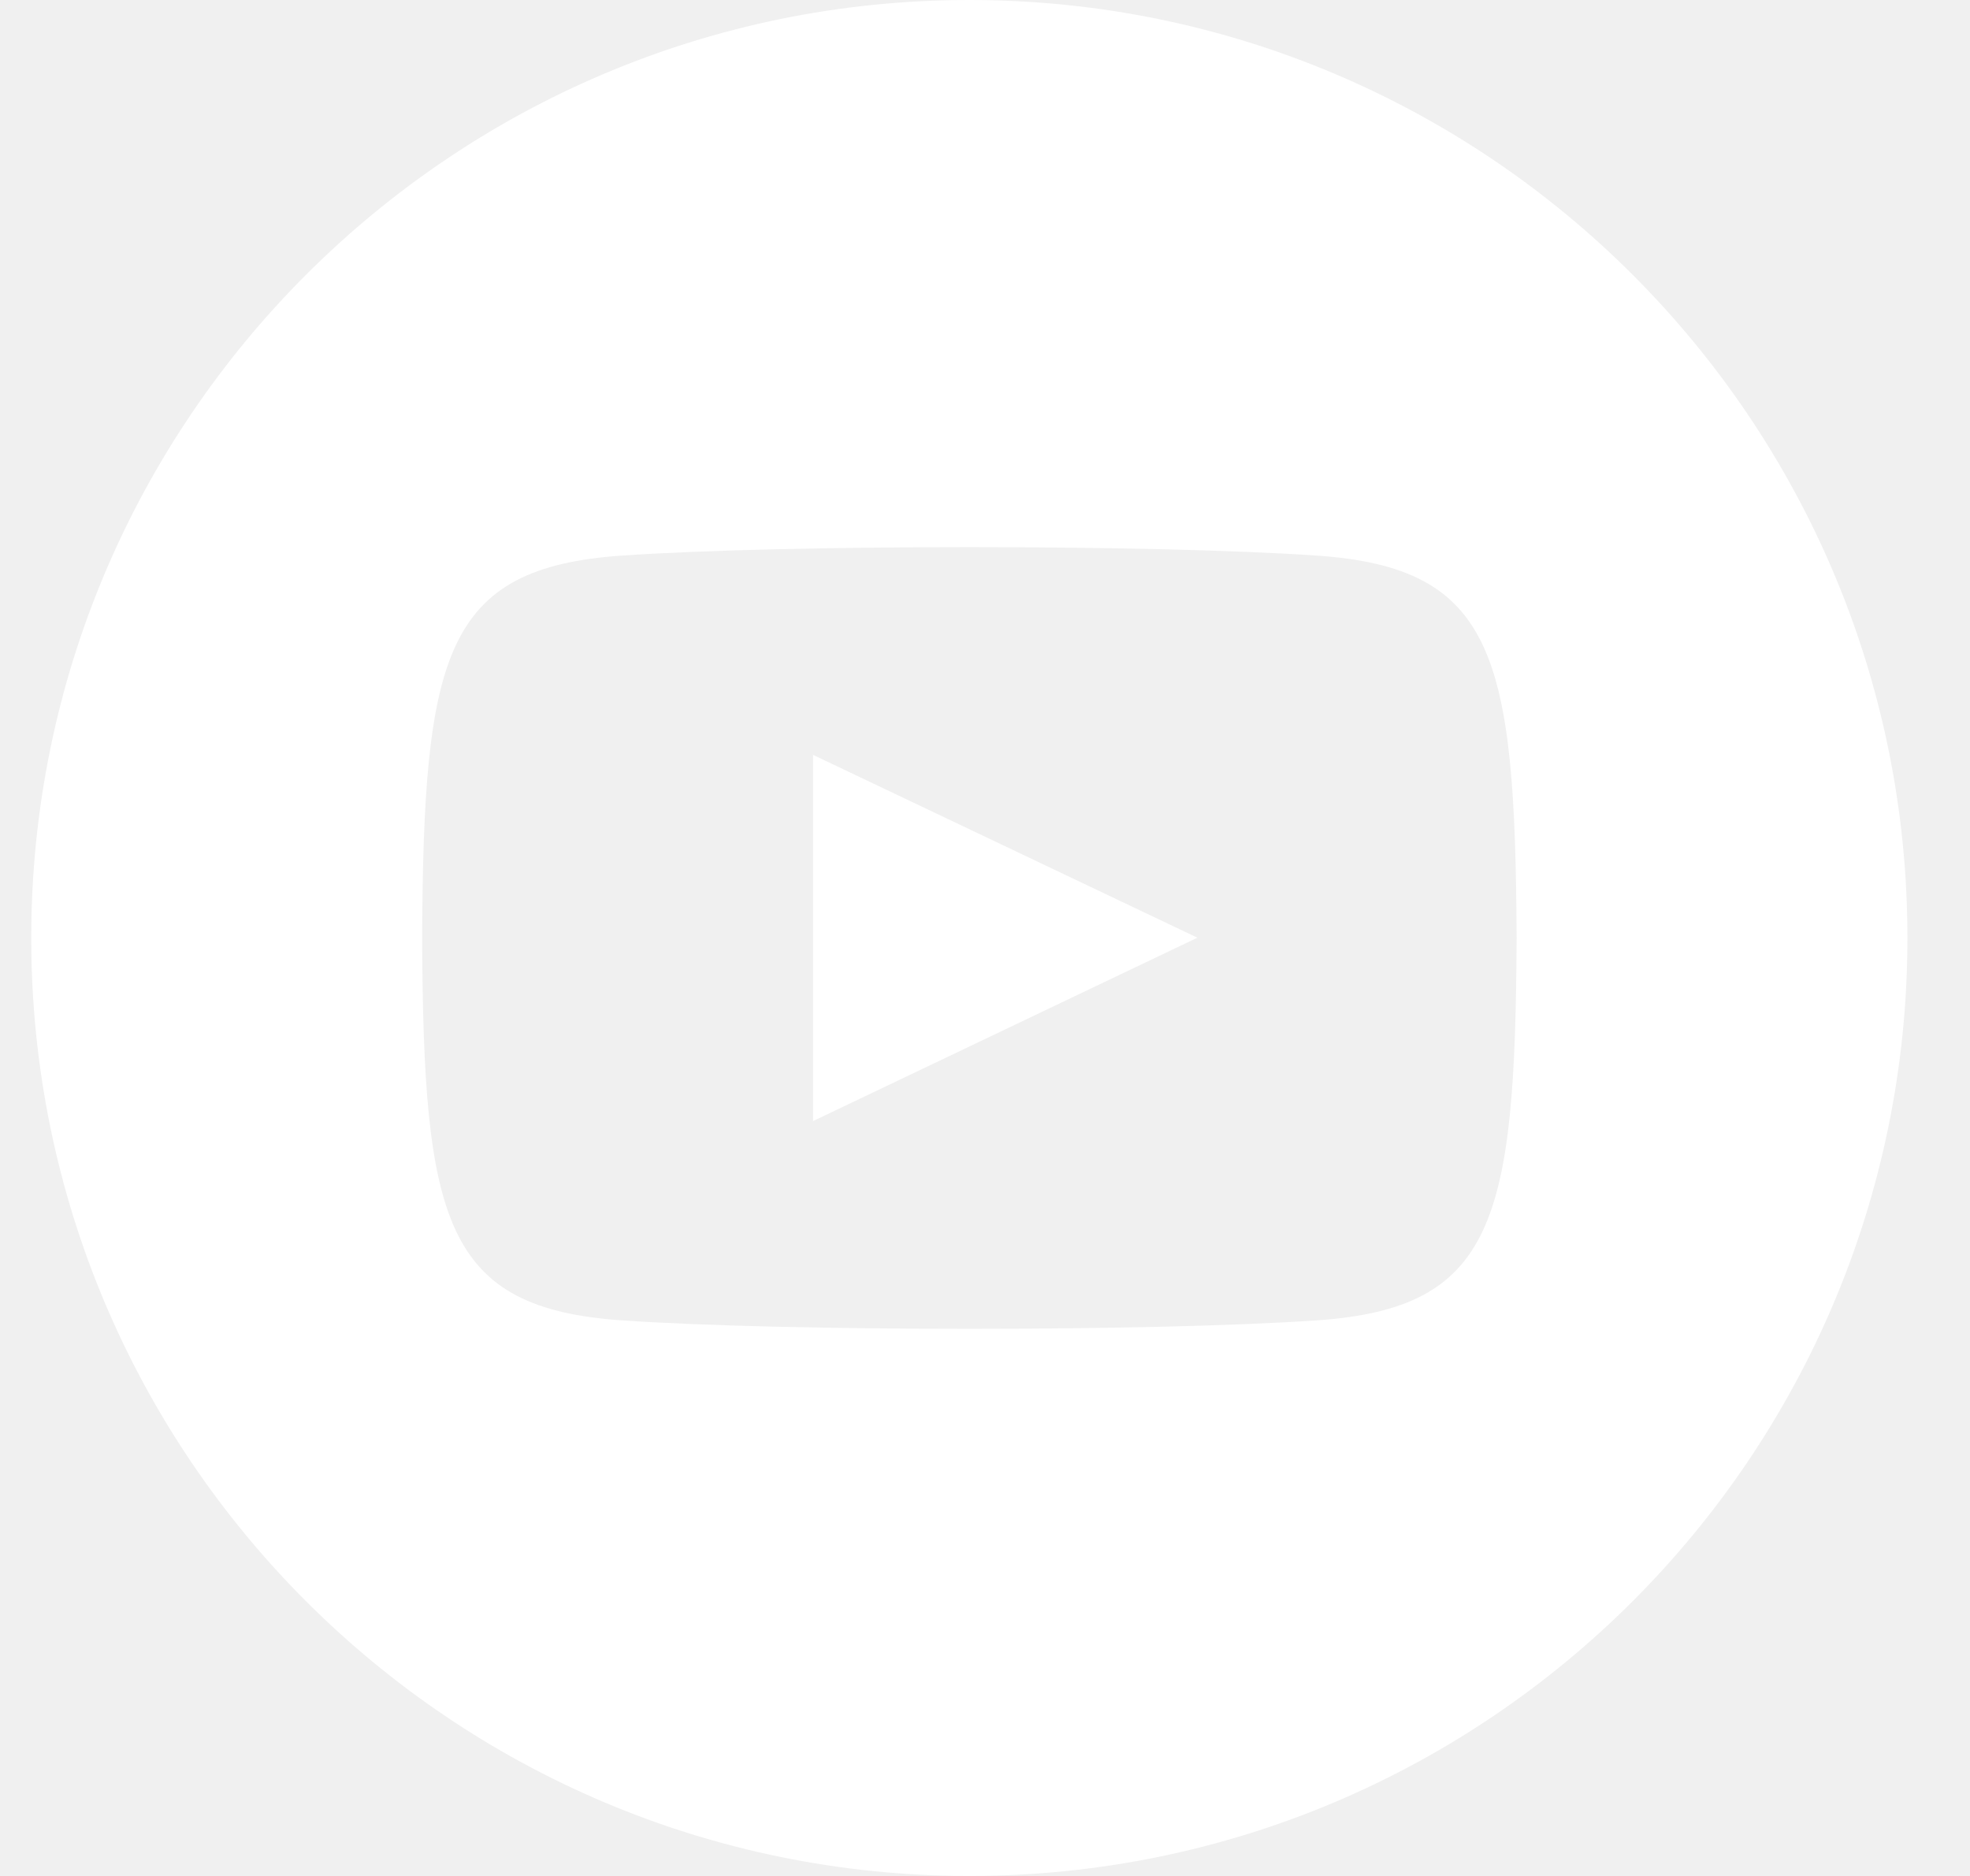
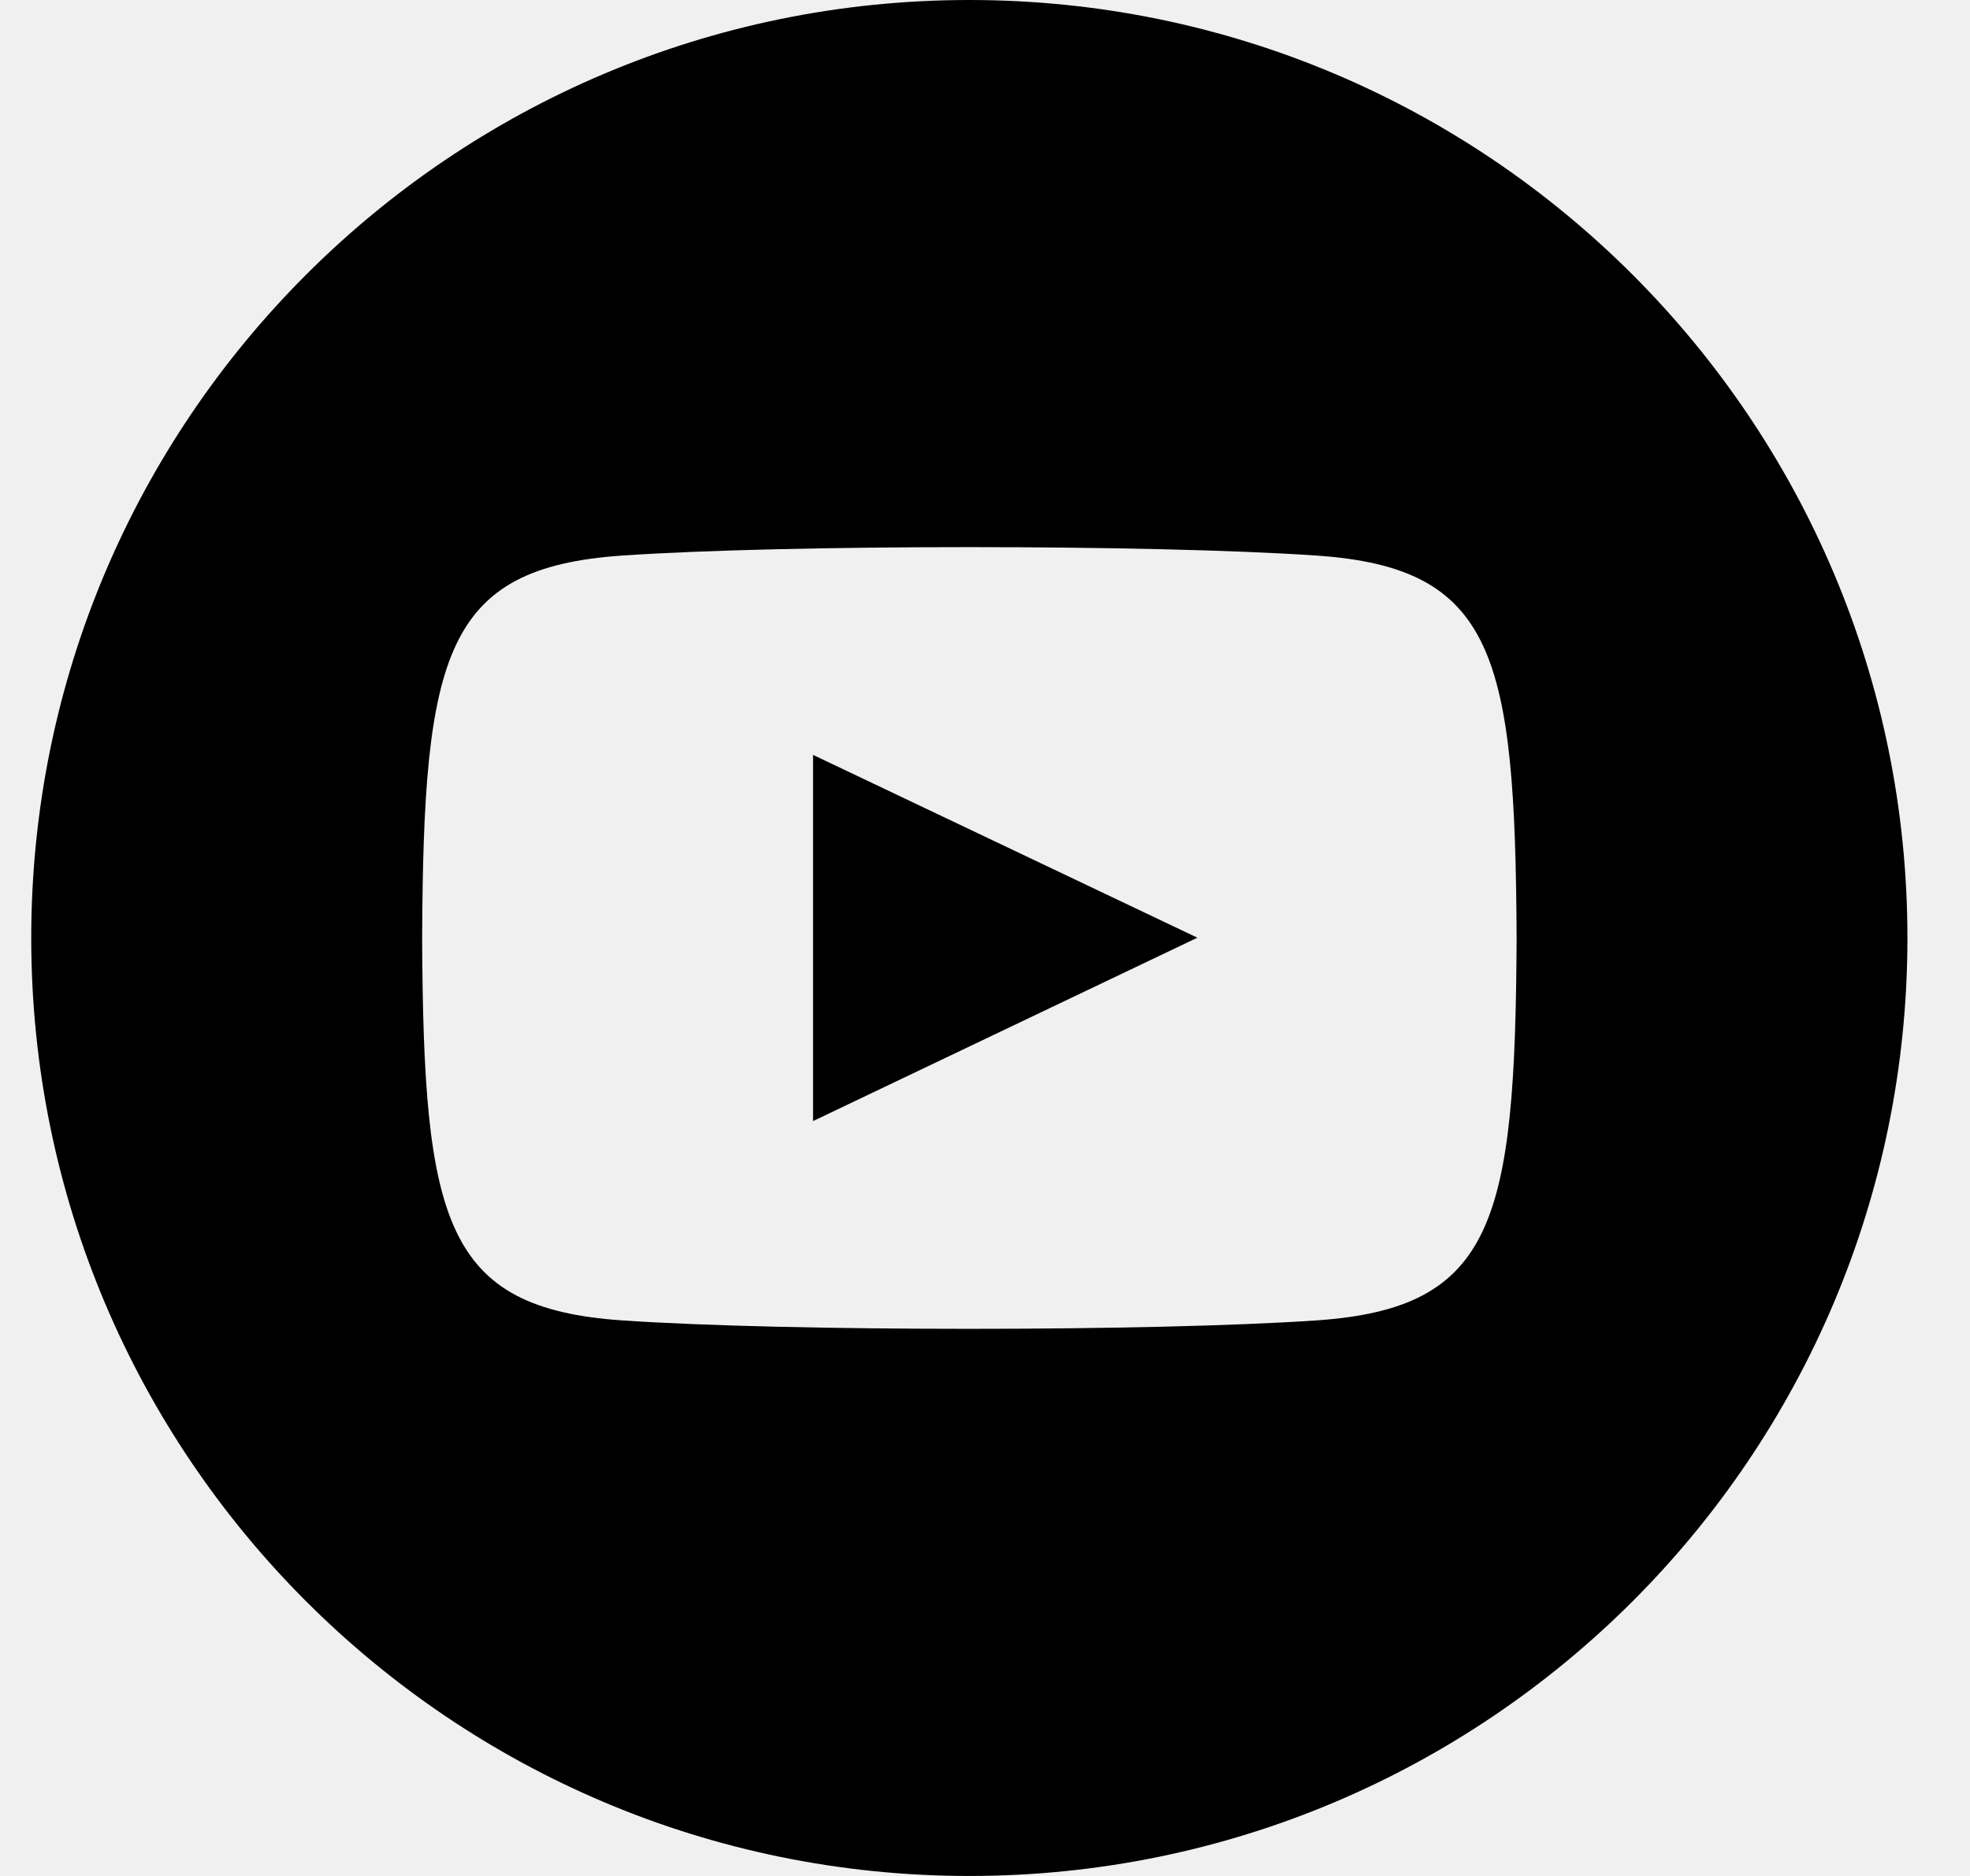
<svg xmlns="http://www.w3.org/2000/svg" width="21" height="20">
-   <path fill="#FFF" d="M10.333 0c-5.522 0-10 4.478-10 10 0 5.523 4.478 10 10 10 5.523 0 10-4.477 10-10 0-5.522-4.477-10-10-10zm3.701 14.077c-1.752.12-5.653.12-7.402 0C4.735 13.947 4.514 13.018 4.5 10c.014-3.024.237-3.947 2.132-4.077 1.749-.12 5.651-.12 7.402 0 1.898.13 2.118 1.059 2.133 4.077-.015 3.024-.238 3.947-2.133 4.077zM8.667 8.048l4.097 1.949-4.097 1.955V8.048z" />
+   <path fill="currentColor" d="M10.333 0c-5.522 0-10 4.478-10 10 0 5.523 4.478 10 10 10 5.523 0 10-4.477 10-10 0-5.522-4.477-10-10-10zm3.701 14.077c-1.752.12-5.653.12-7.402 0C4.735 13.947 4.514 13.018 4.5 10c.014-3.024.237-3.947 2.132-4.077 1.749-.12 5.651-.12 7.402 0 1.898.13 2.118 1.059 2.133 4.077-.015 3.024-.238 3.947-2.133 4.077zM8.667 8.048l4.097 1.949-4.097 1.955V8.048z" />
</svg>
